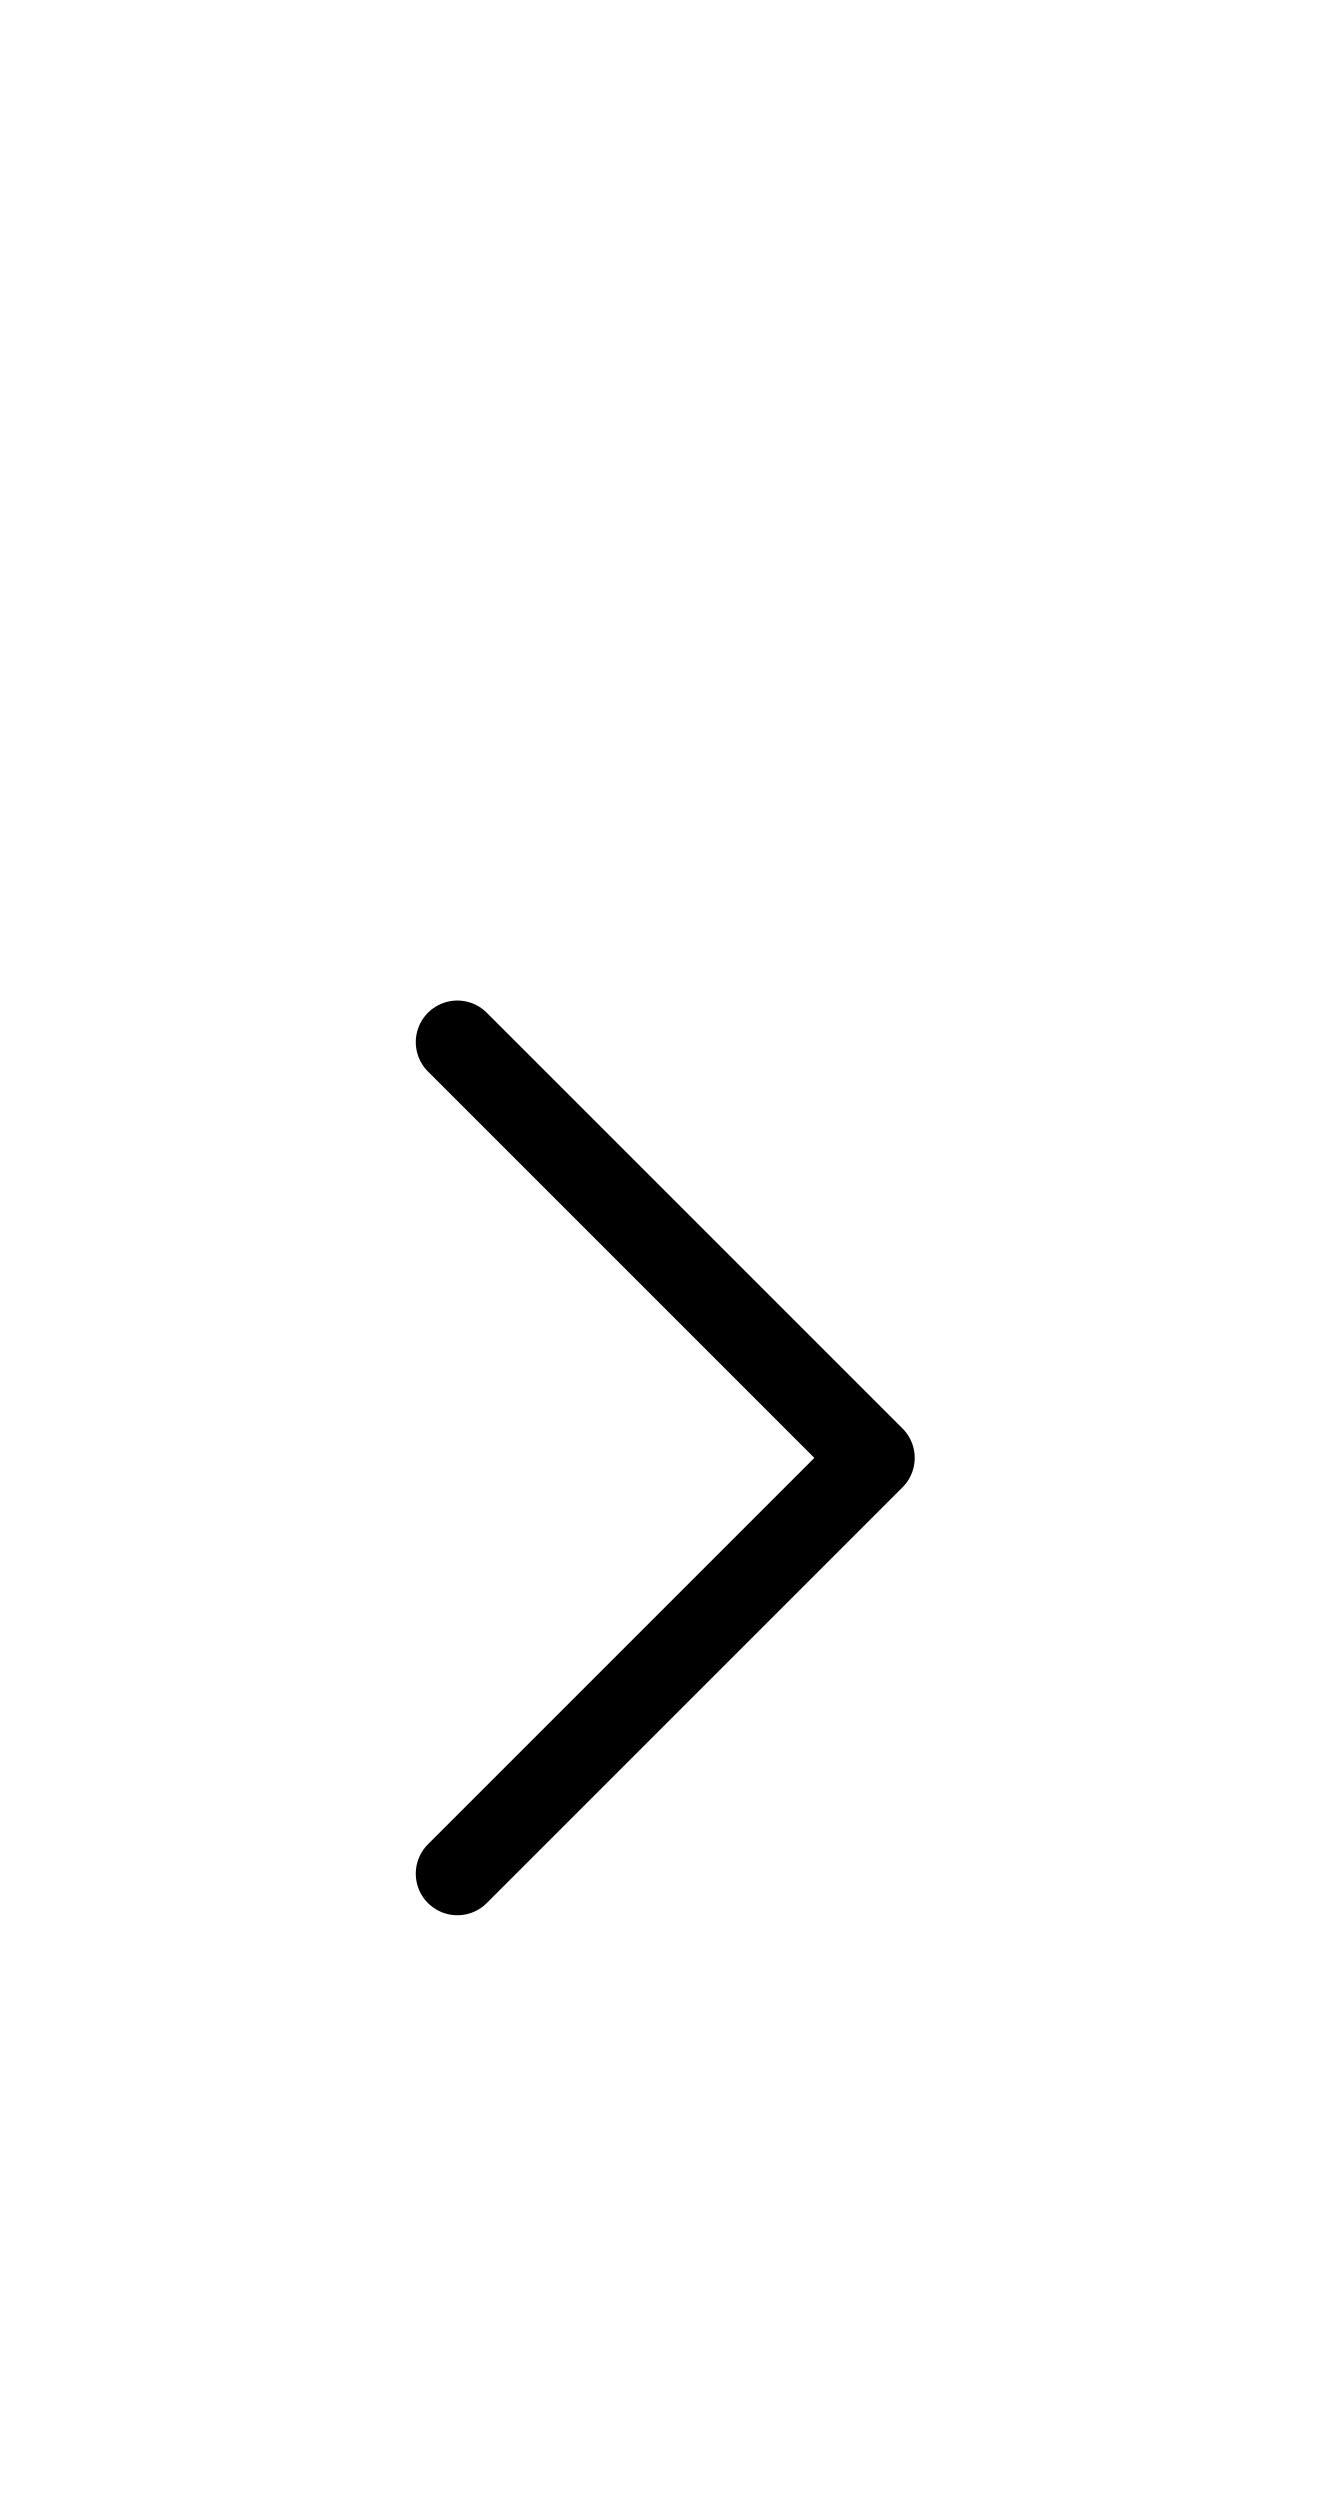
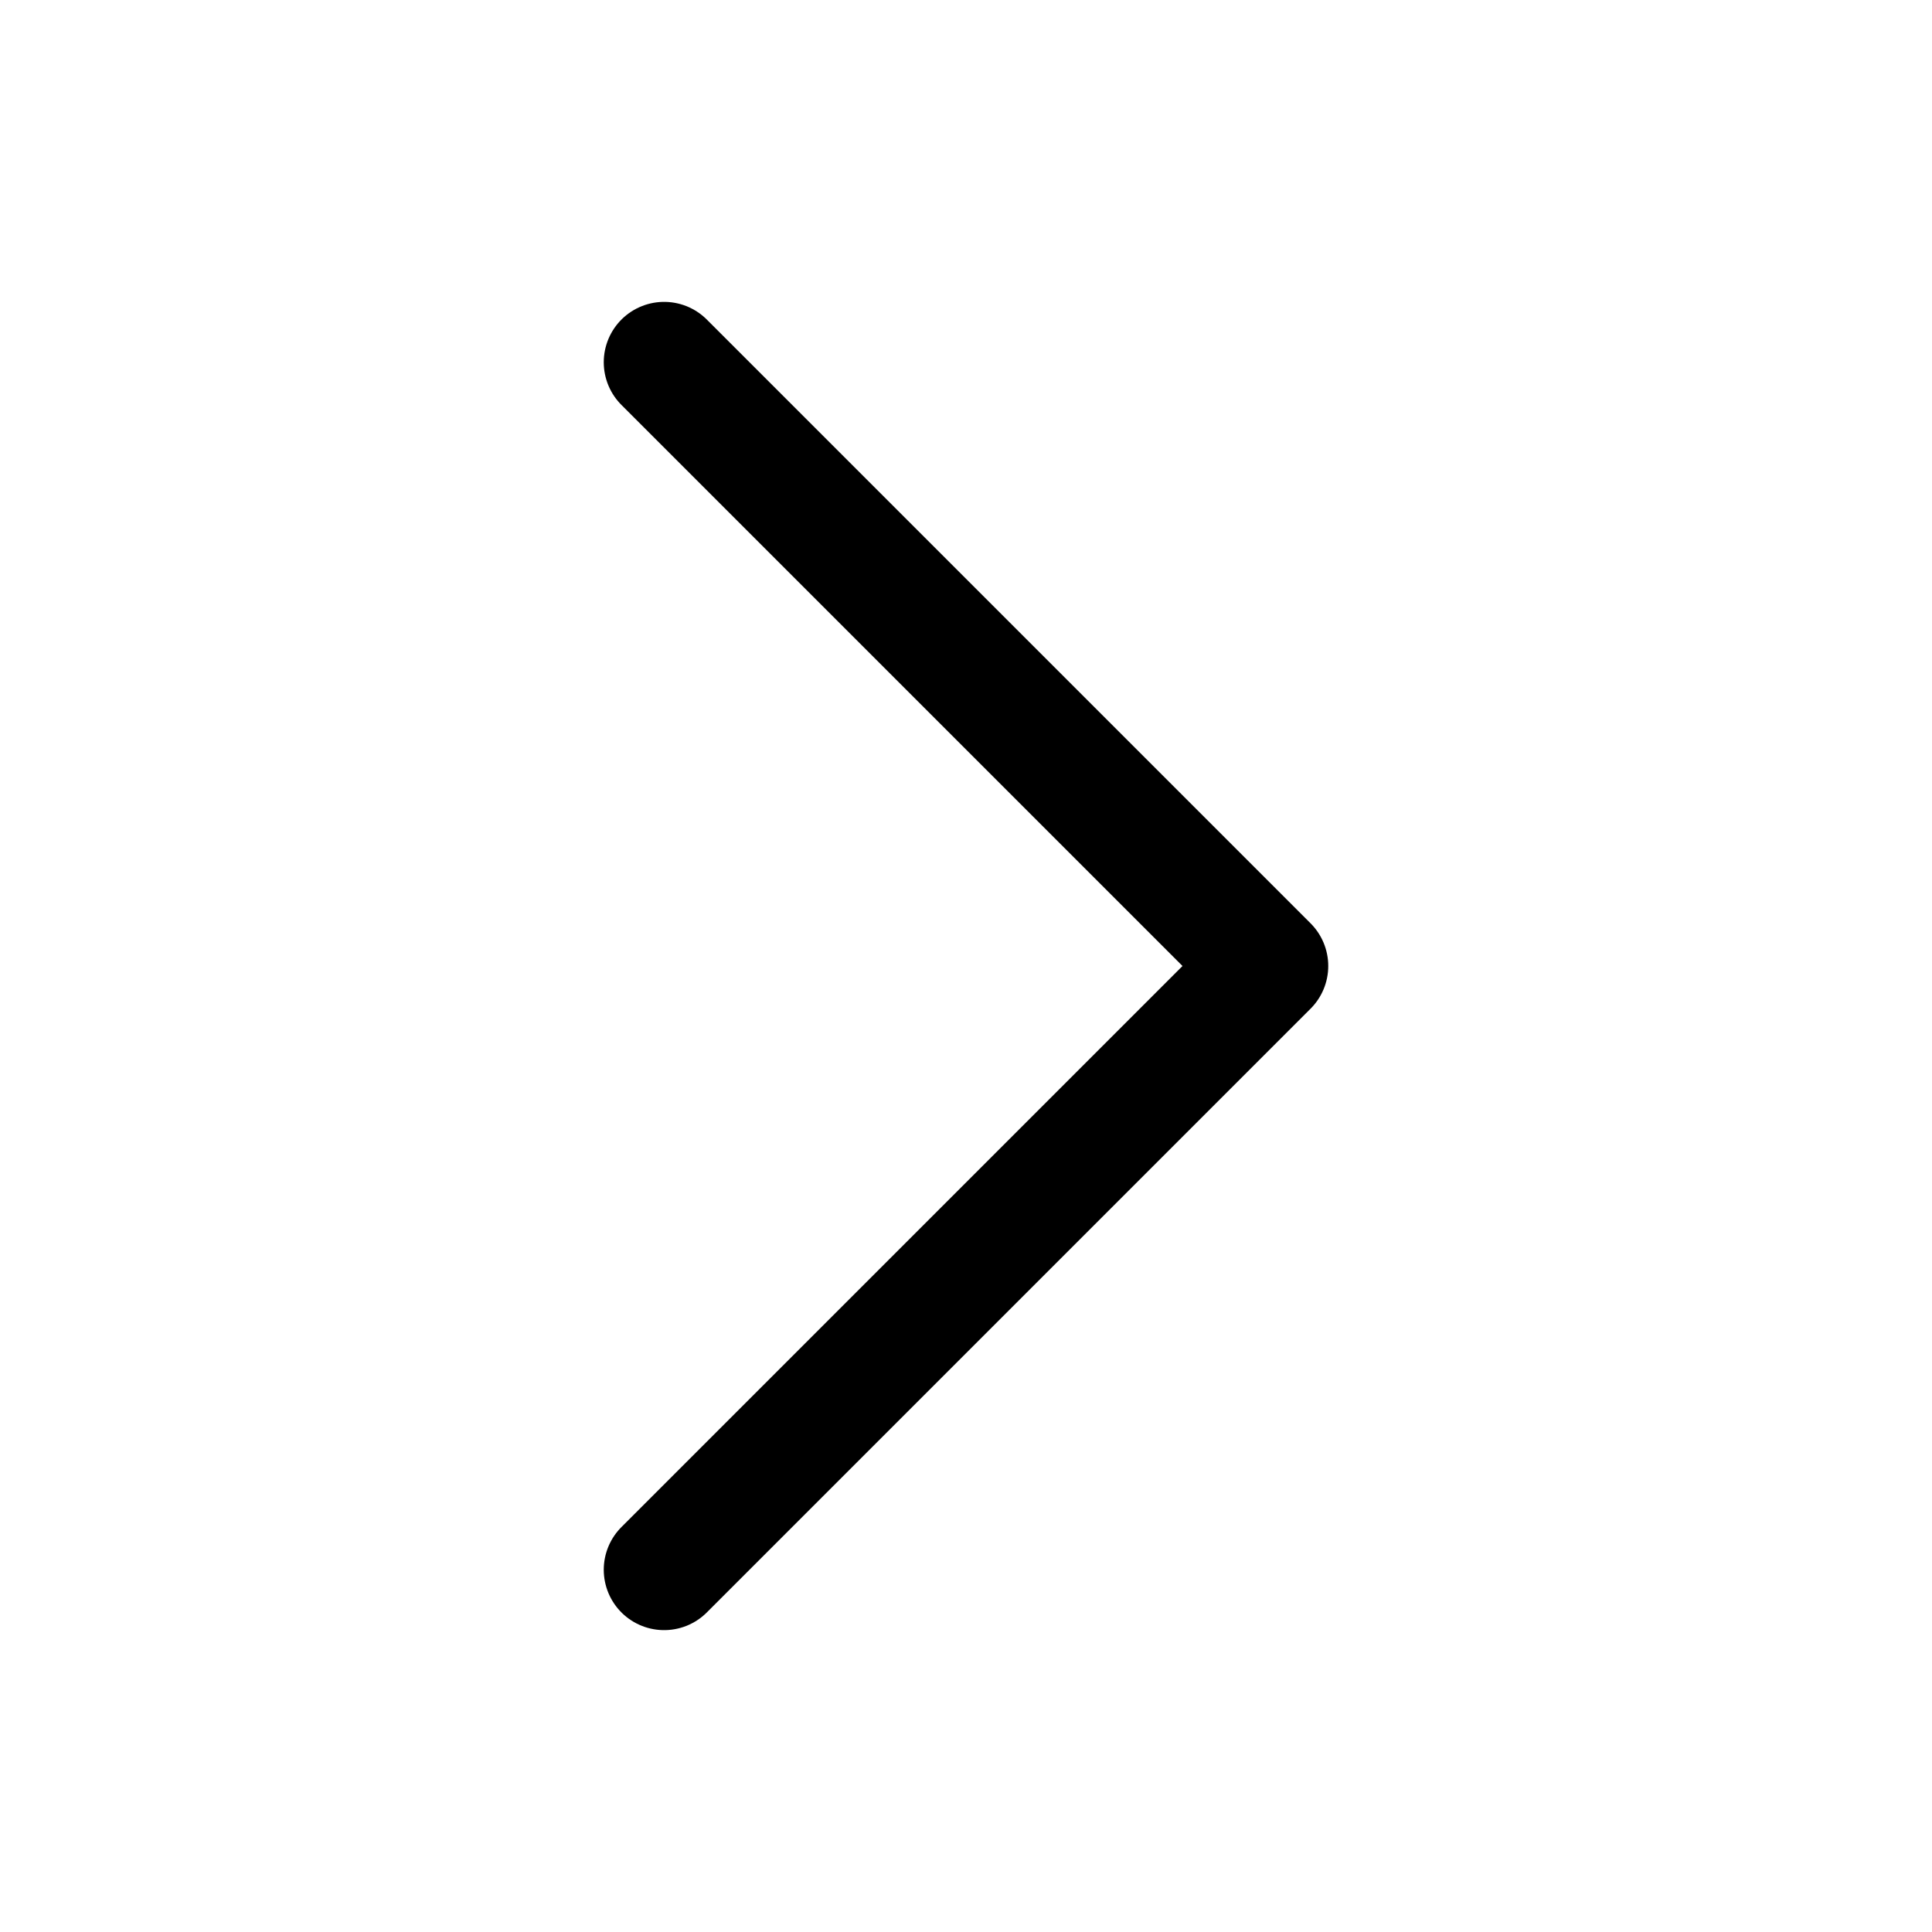
- <svg xmlns="http://www.w3.org/2000/svg" fill="none" hight="24" width="24" stroke-width="1.5" stroke="black" class="size-6">
+ <svg xmlns="http://www.w3.org/2000/svg" fill="none" height="24" viewBox="0 0 24 24" stroke-width="1.5" stroke="currentColor" class="size-6">
  <path stroke-linecap="round" stroke-linejoin="round" d="m8.25 4.5 7.5 7.5-7.5 7.5" />
</svg>
